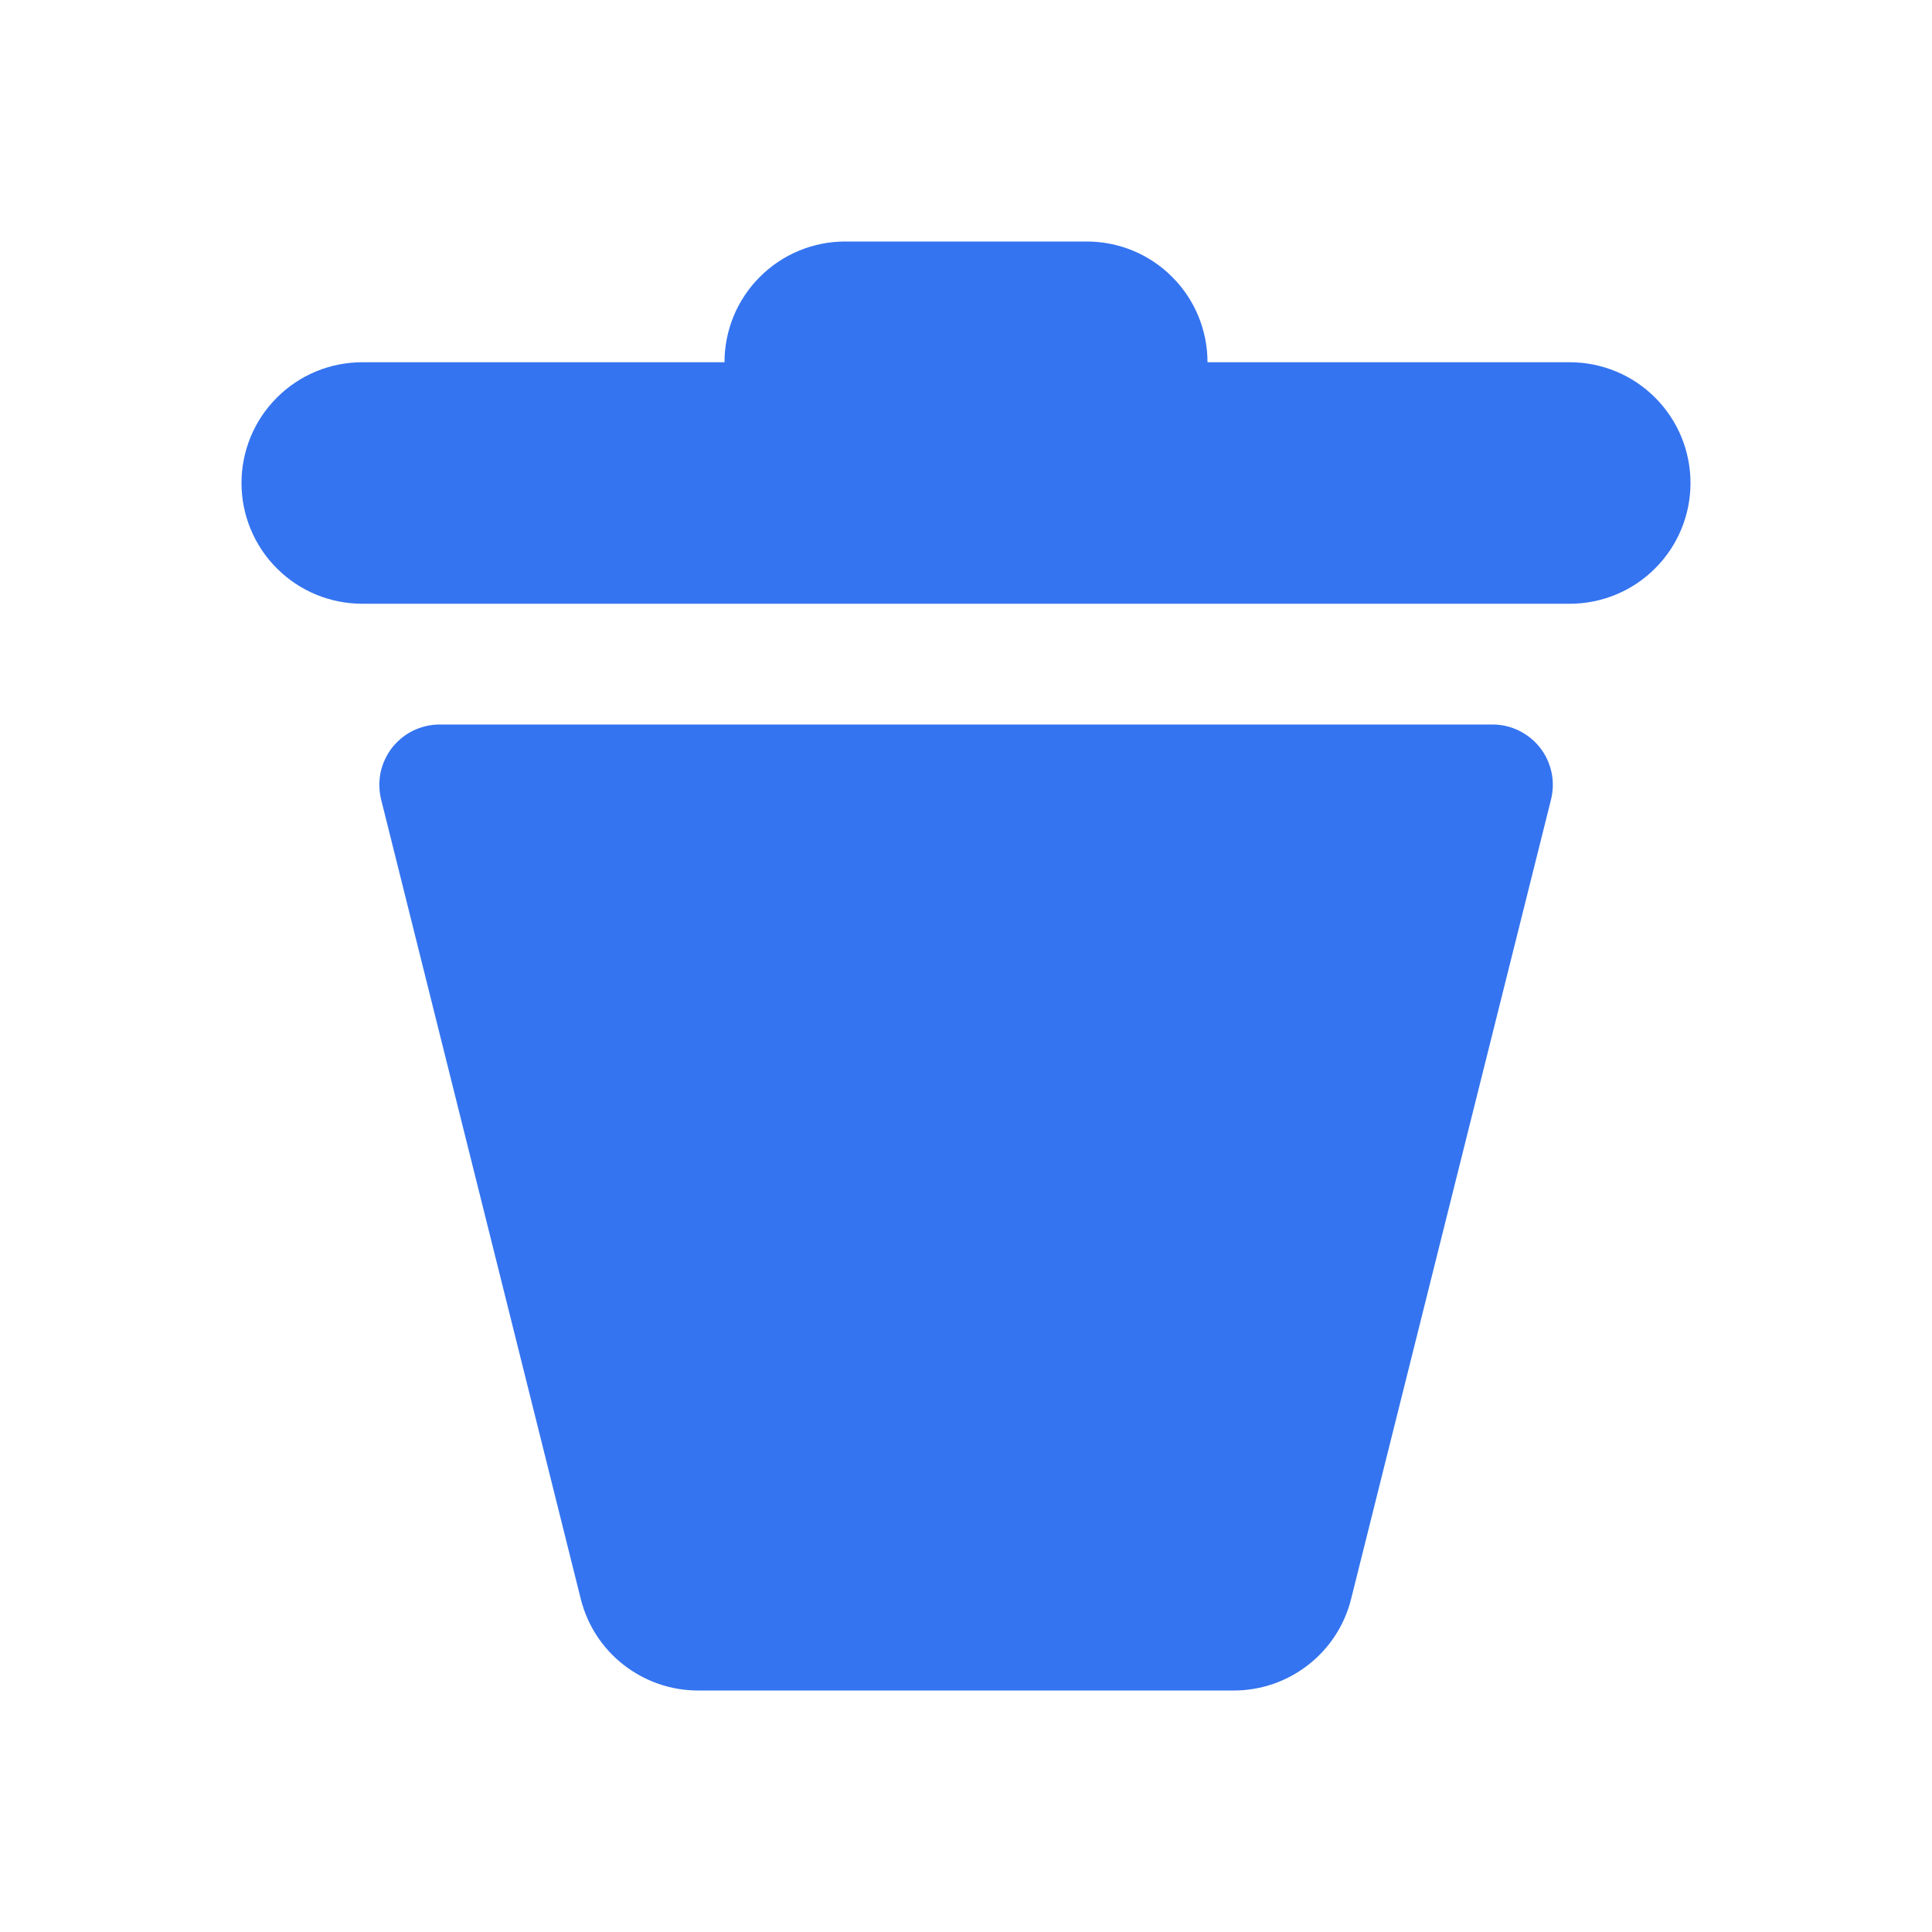
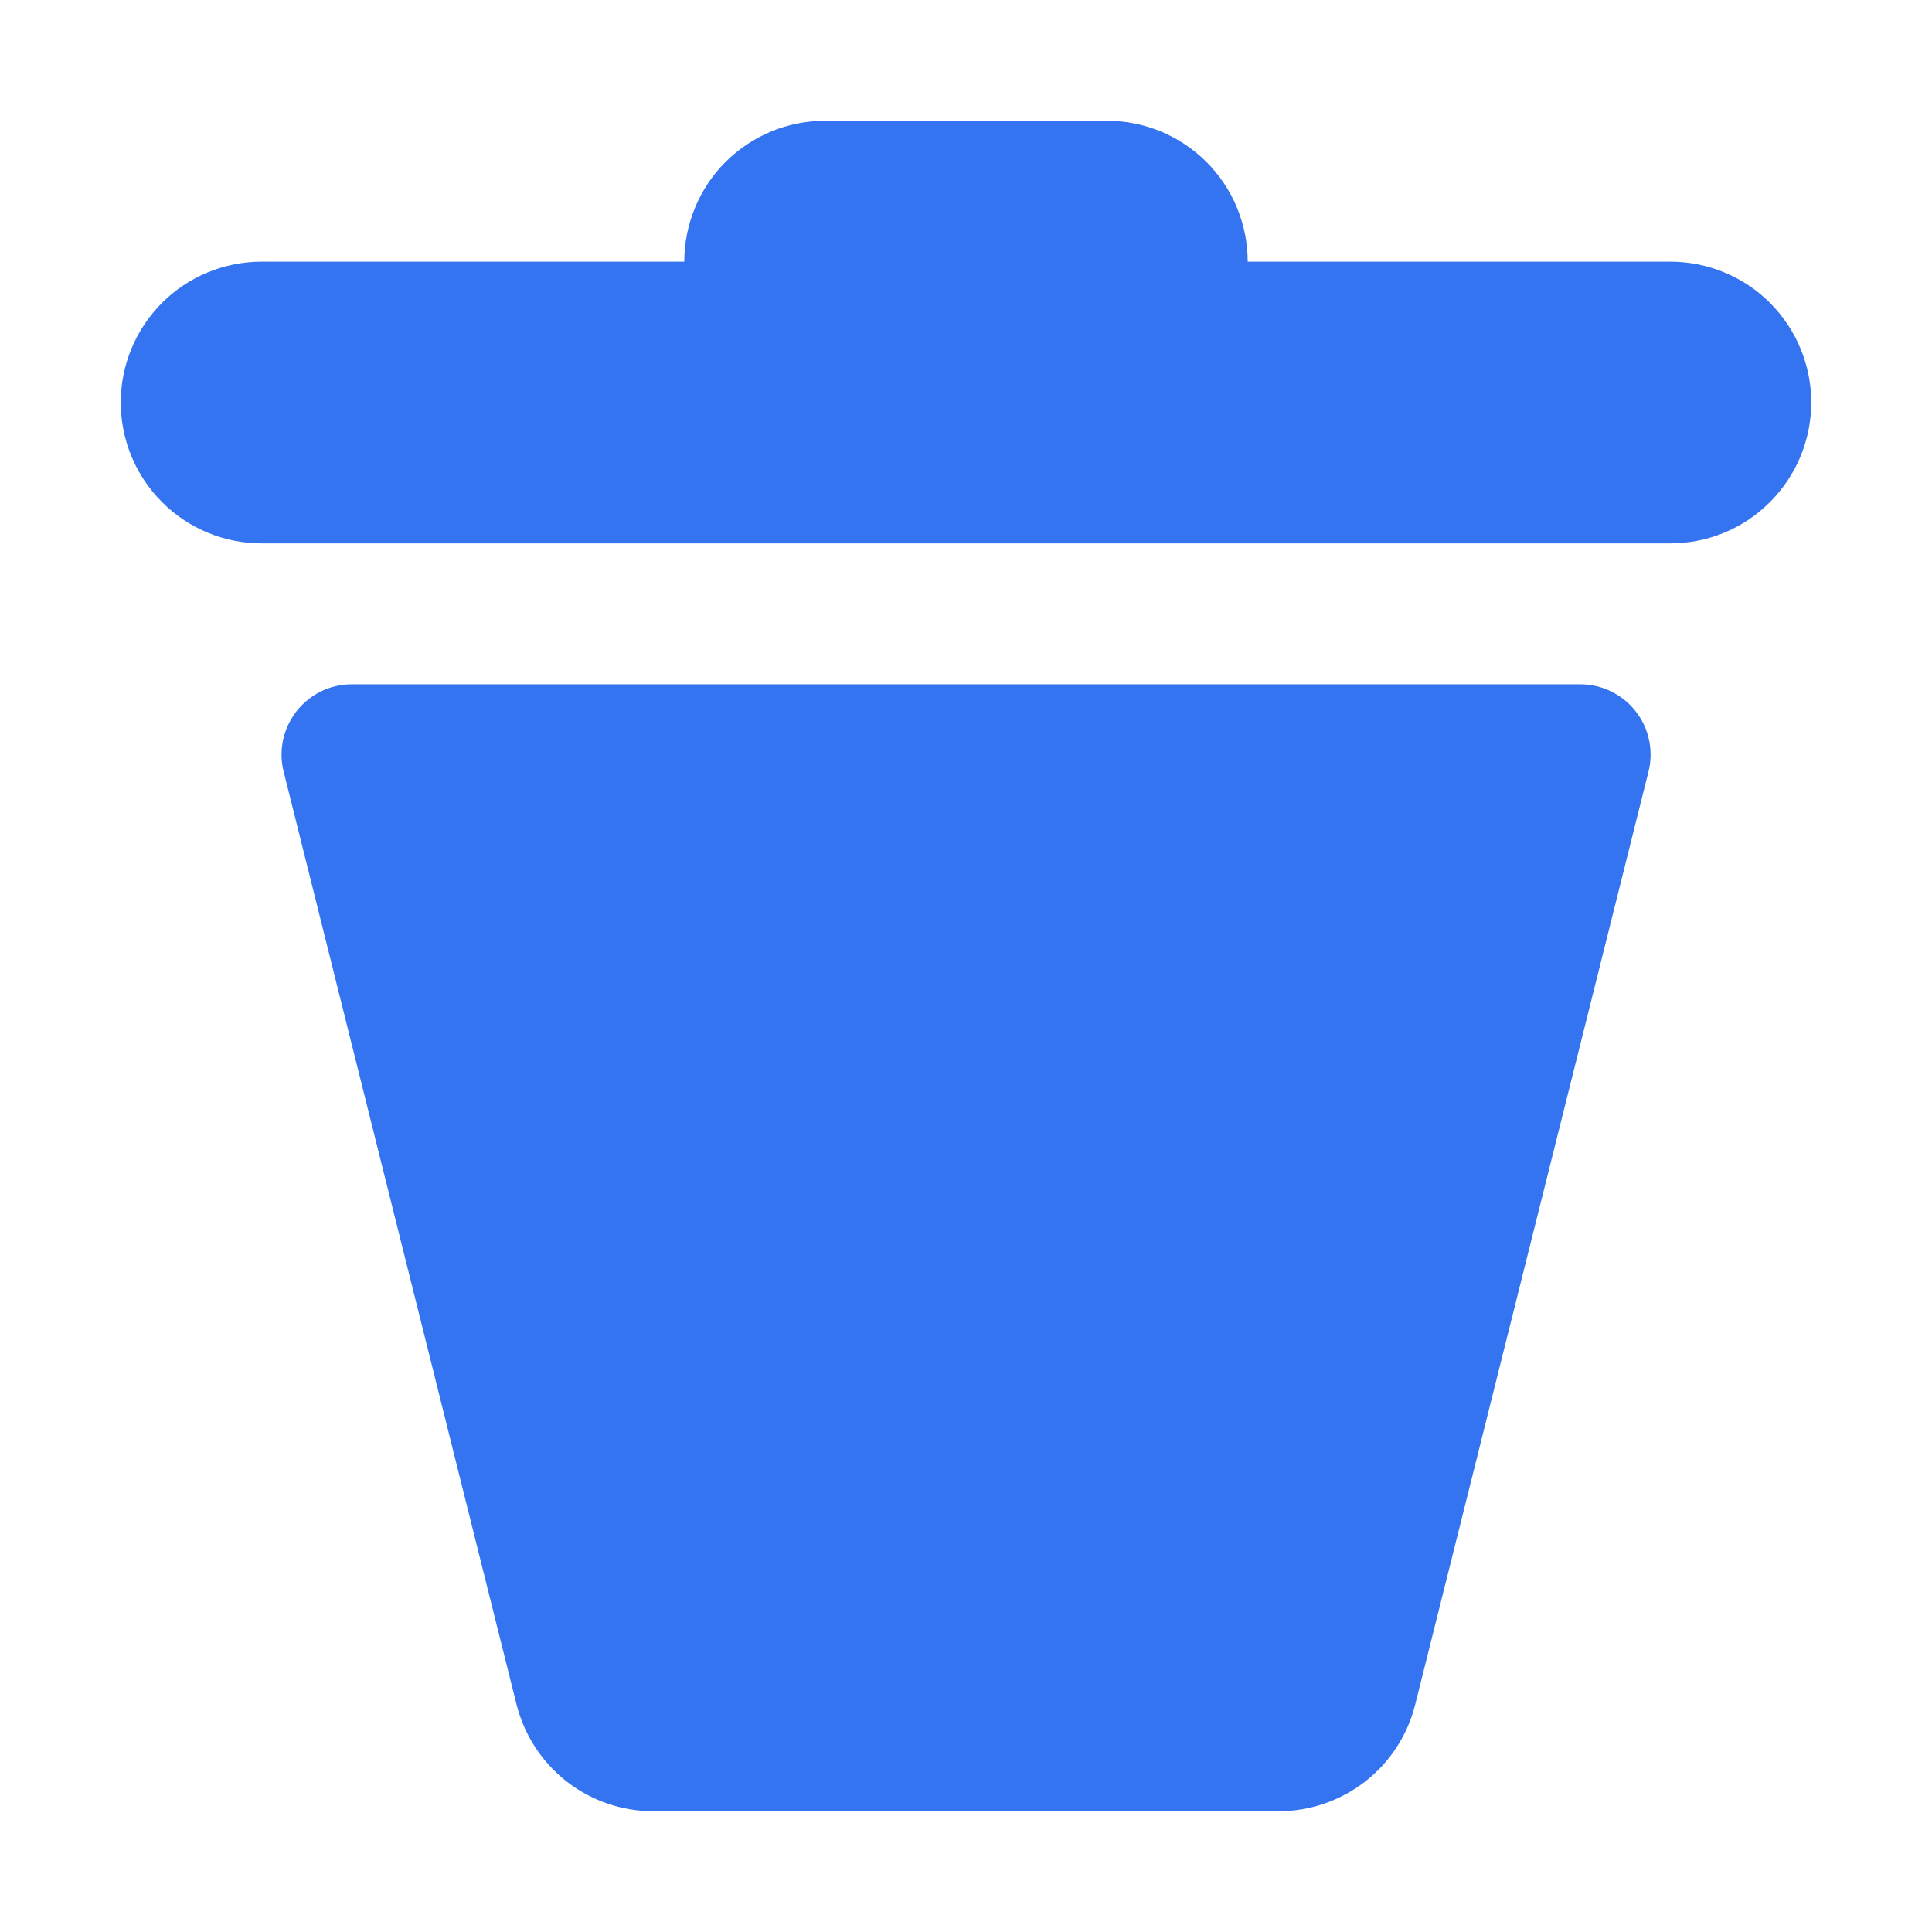
<svg xmlns="http://www.w3.org/2000/svg" width="16" height="16" viewBox="0 0 16 16" fill="none">
-   <path fill-rule="evenodd" clip-rule="evenodd" d="M3 3H13C13.265 3 13.52 3.105 13.707 3.293C13.895 3.48 14 3.735 14 4C14 4.265 13.895 4.52 13.707 4.707C13.52 4.895 13.265 5 13 5H3C2.735 5 2.48 4.895 2.293 4.707C2.105 4.52 2 4.265 2 4C2 3.735 2.105 3.48 2.293 3.293C2.48 3.105 2.735 3 3 3ZM5.78 14C5.557 14 5.341 13.925 5.165 13.788C4.989 13.651 4.864 13.459 4.81 13.243L3.156 6.62C3.138 6.546 3.137 6.47 3.152 6.396C3.168 6.322 3.201 6.252 3.247 6.192C3.294 6.133 3.353 6.084 3.421 6.051C3.49 6.018 3.564 6 3.64 6H12.36C12.436 6 12.511 6.017 12.579 6.051C12.647 6.084 12.707 6.132 12.754 6.192C12.801 6.252 12.833 6.322 12.849 6.396C12.865 6.47 12.863 6.547 12.845 6.621L11.189 13.243C11.135 13.459 11.01 13.651 10.834 13.788C10.659 13.925 10.442 14 10.219 14H5.781H5.78ZM7 2H9C9.265 2 9.52 2.105 9.707 2.293C9.895 2.48 10 2.735 10 3H6C6 2.735 6.105 2.48 6.293 2.293C6.48 2.105 6.735 2 7 2Z" fill="#3574F0" />
+   <path fill-rule="evenodd" clip-rule="evenodd" d="M2.167 2.167H13.833C14.143 2.167 14.44 2.29 14.658 2.508C14.877 2.727 15 3.024 15 3.333C15 3.643 14.877 3.939 14.658 4.158C14.44 4.377 14.143 4.5 13.833 4.5H2.167C1.857 4.5 1.56 4.377 1.342 4.158C1.123 3.939 1 3.643 1 3.333C1 3.024 1.123 2.727 1.342 2.508C1.56 2.29 1.857 2.167 2.167 2.167ZM5.41 15C5.15 15 4.897 14.913 4.692 14.753C4.487 14.593 4.342 14.369 4.278 14.117L2.349 6.39C2.327 6.304 2.326 6.215 2.344 6.128C2.363 6.042 2.401 5.961 2.455 5.891C2.51 5.821 2.579 5.765 2.658 5.726C2.738 5.687 2.825 5.667 2.913 5.667H13.087C13.175 5.667 13.263 5.687 13.342 5.726C13.422 5.765 13.492 5.821 13.546 5.891C13.601 5.961 13.639 6.042 13.657 6.129C13.675 6.215 13.674 6.305 13.652 6.391L11.72 14.117C11.657 14.369 11.512 14.593 11.307 14.753C11.101 14.913 10.849 15 10.589 15H5.411H5.41ZM6.833 1H9.167C9.476 1 9.773 1.123 9.992 1.342C10.21 1.56 10.333 1.857 10.333 2.167H5.667C5.667 1.857 5.79 1.56 6.008 1.342C6.227 1.123 6.524 1 6.833 1Z" fill="#3574F0" />
</svg>
